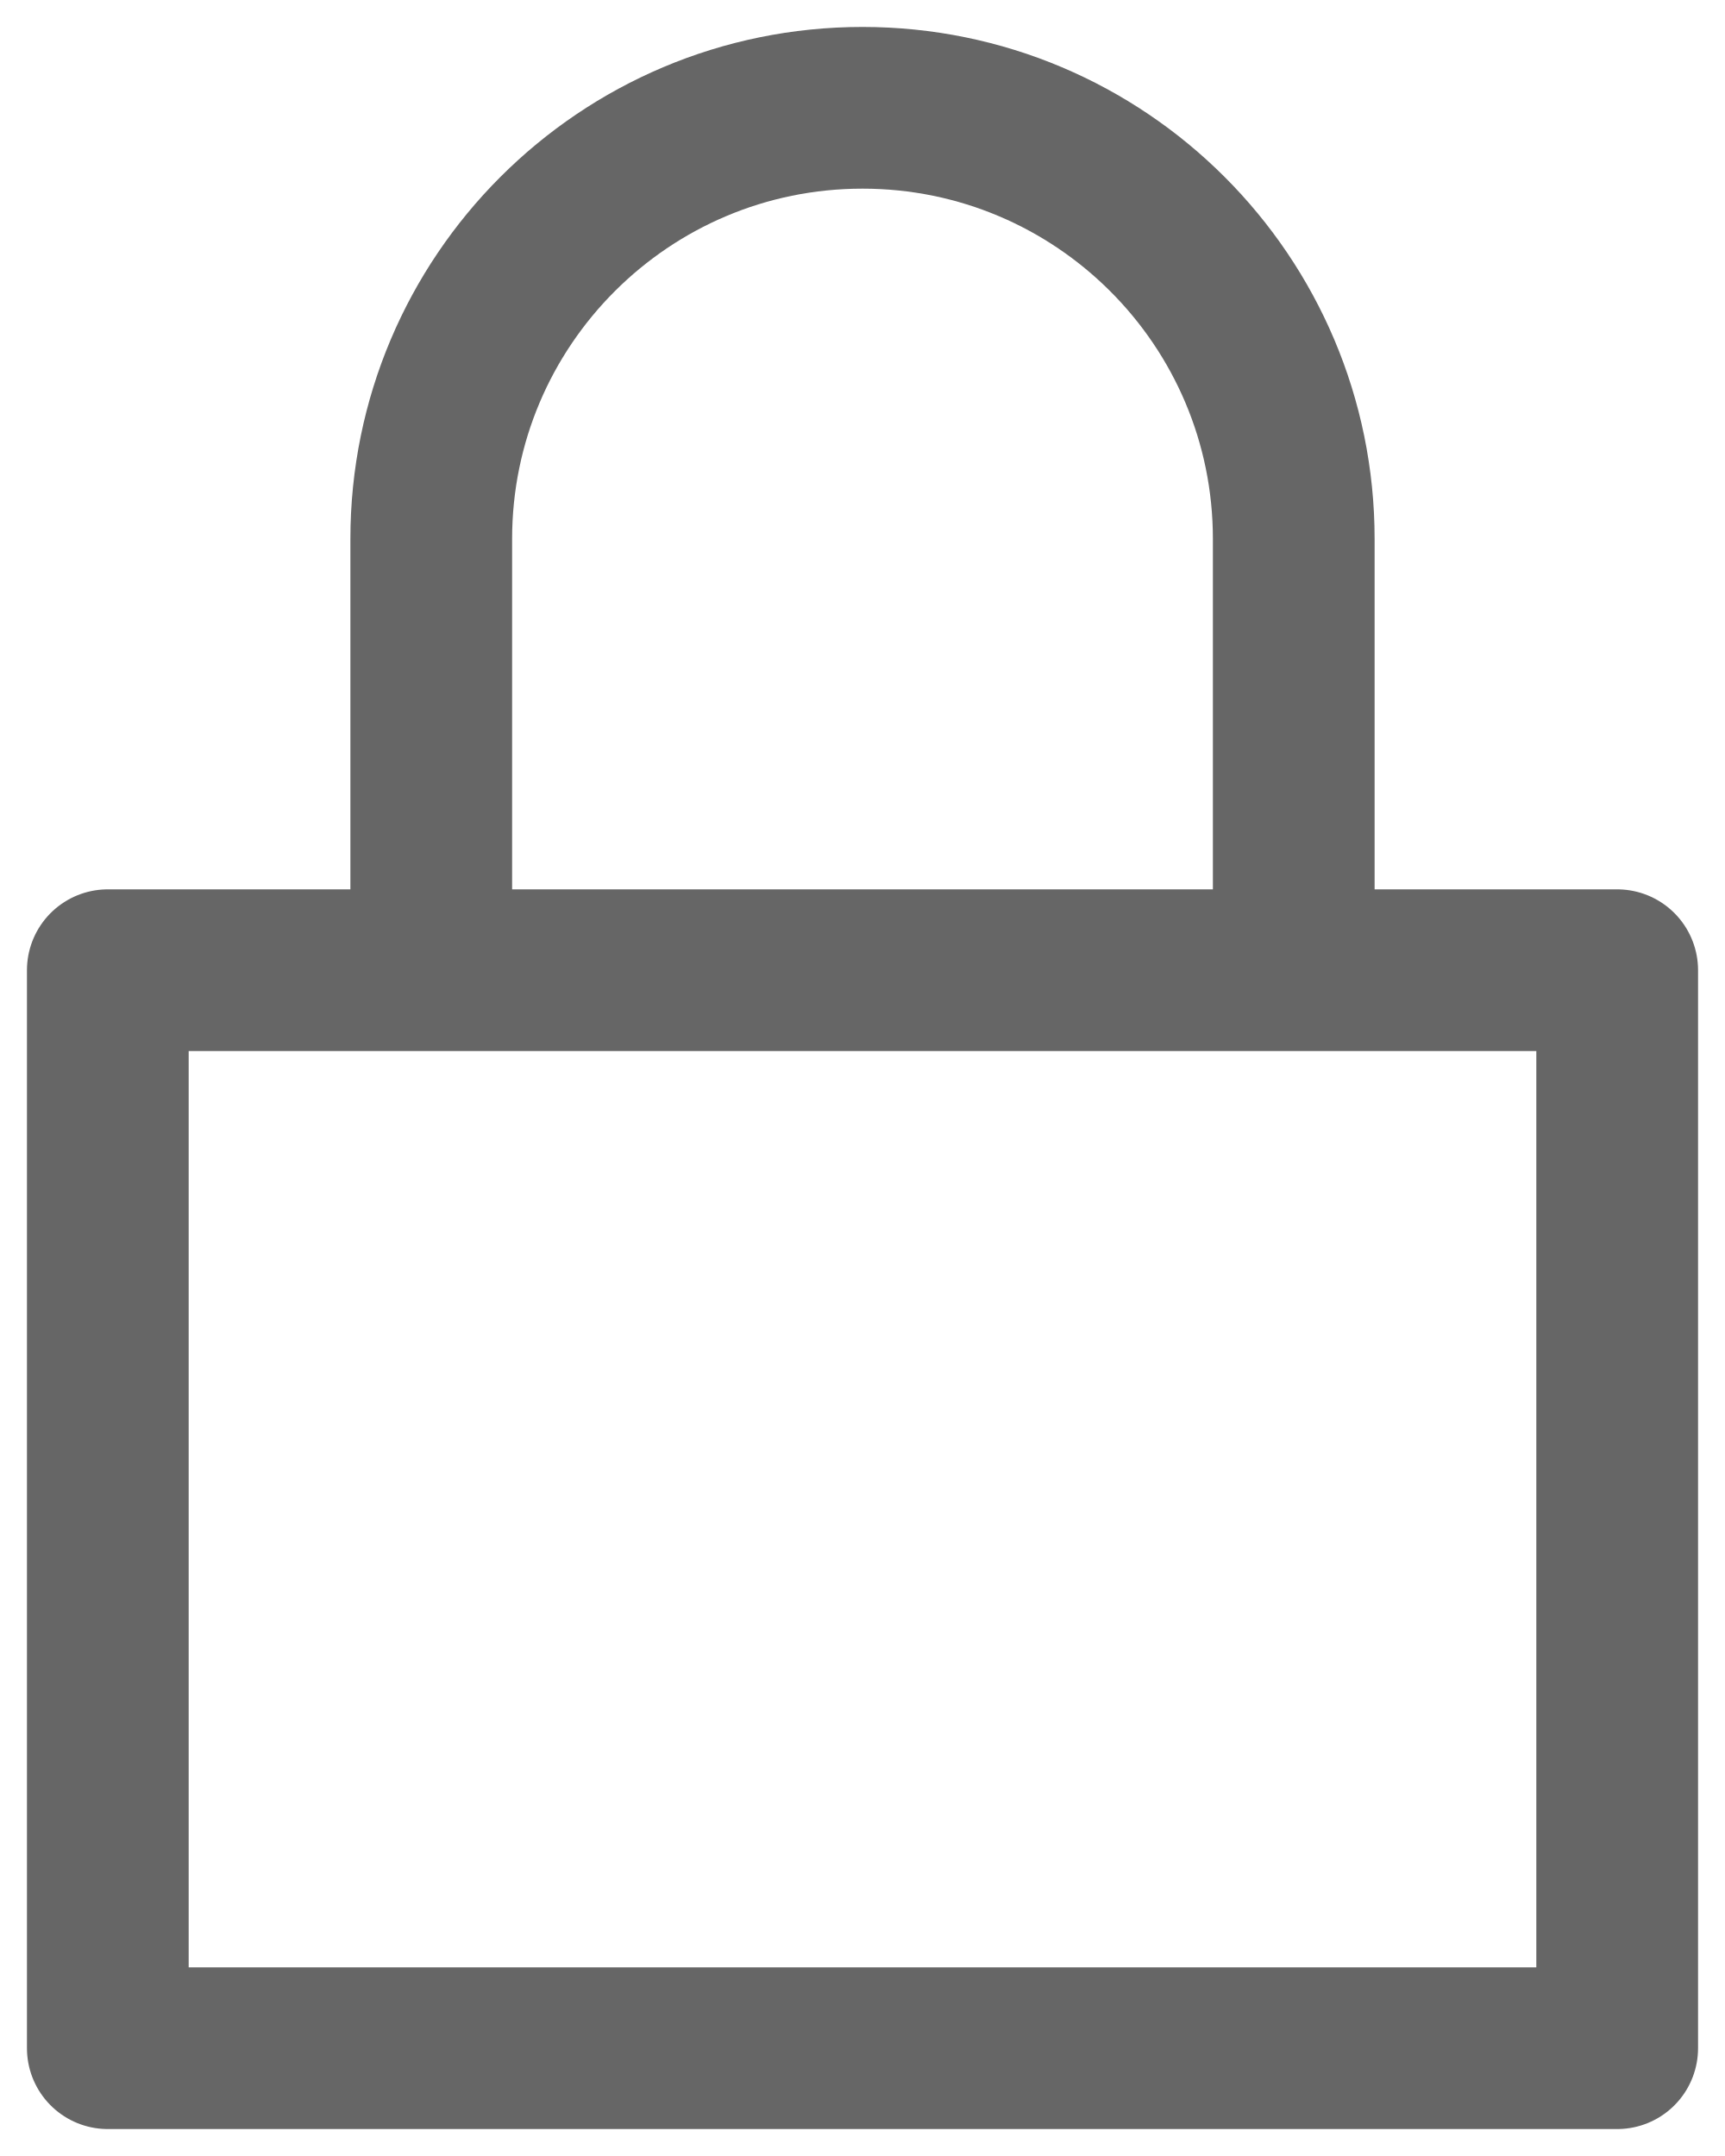
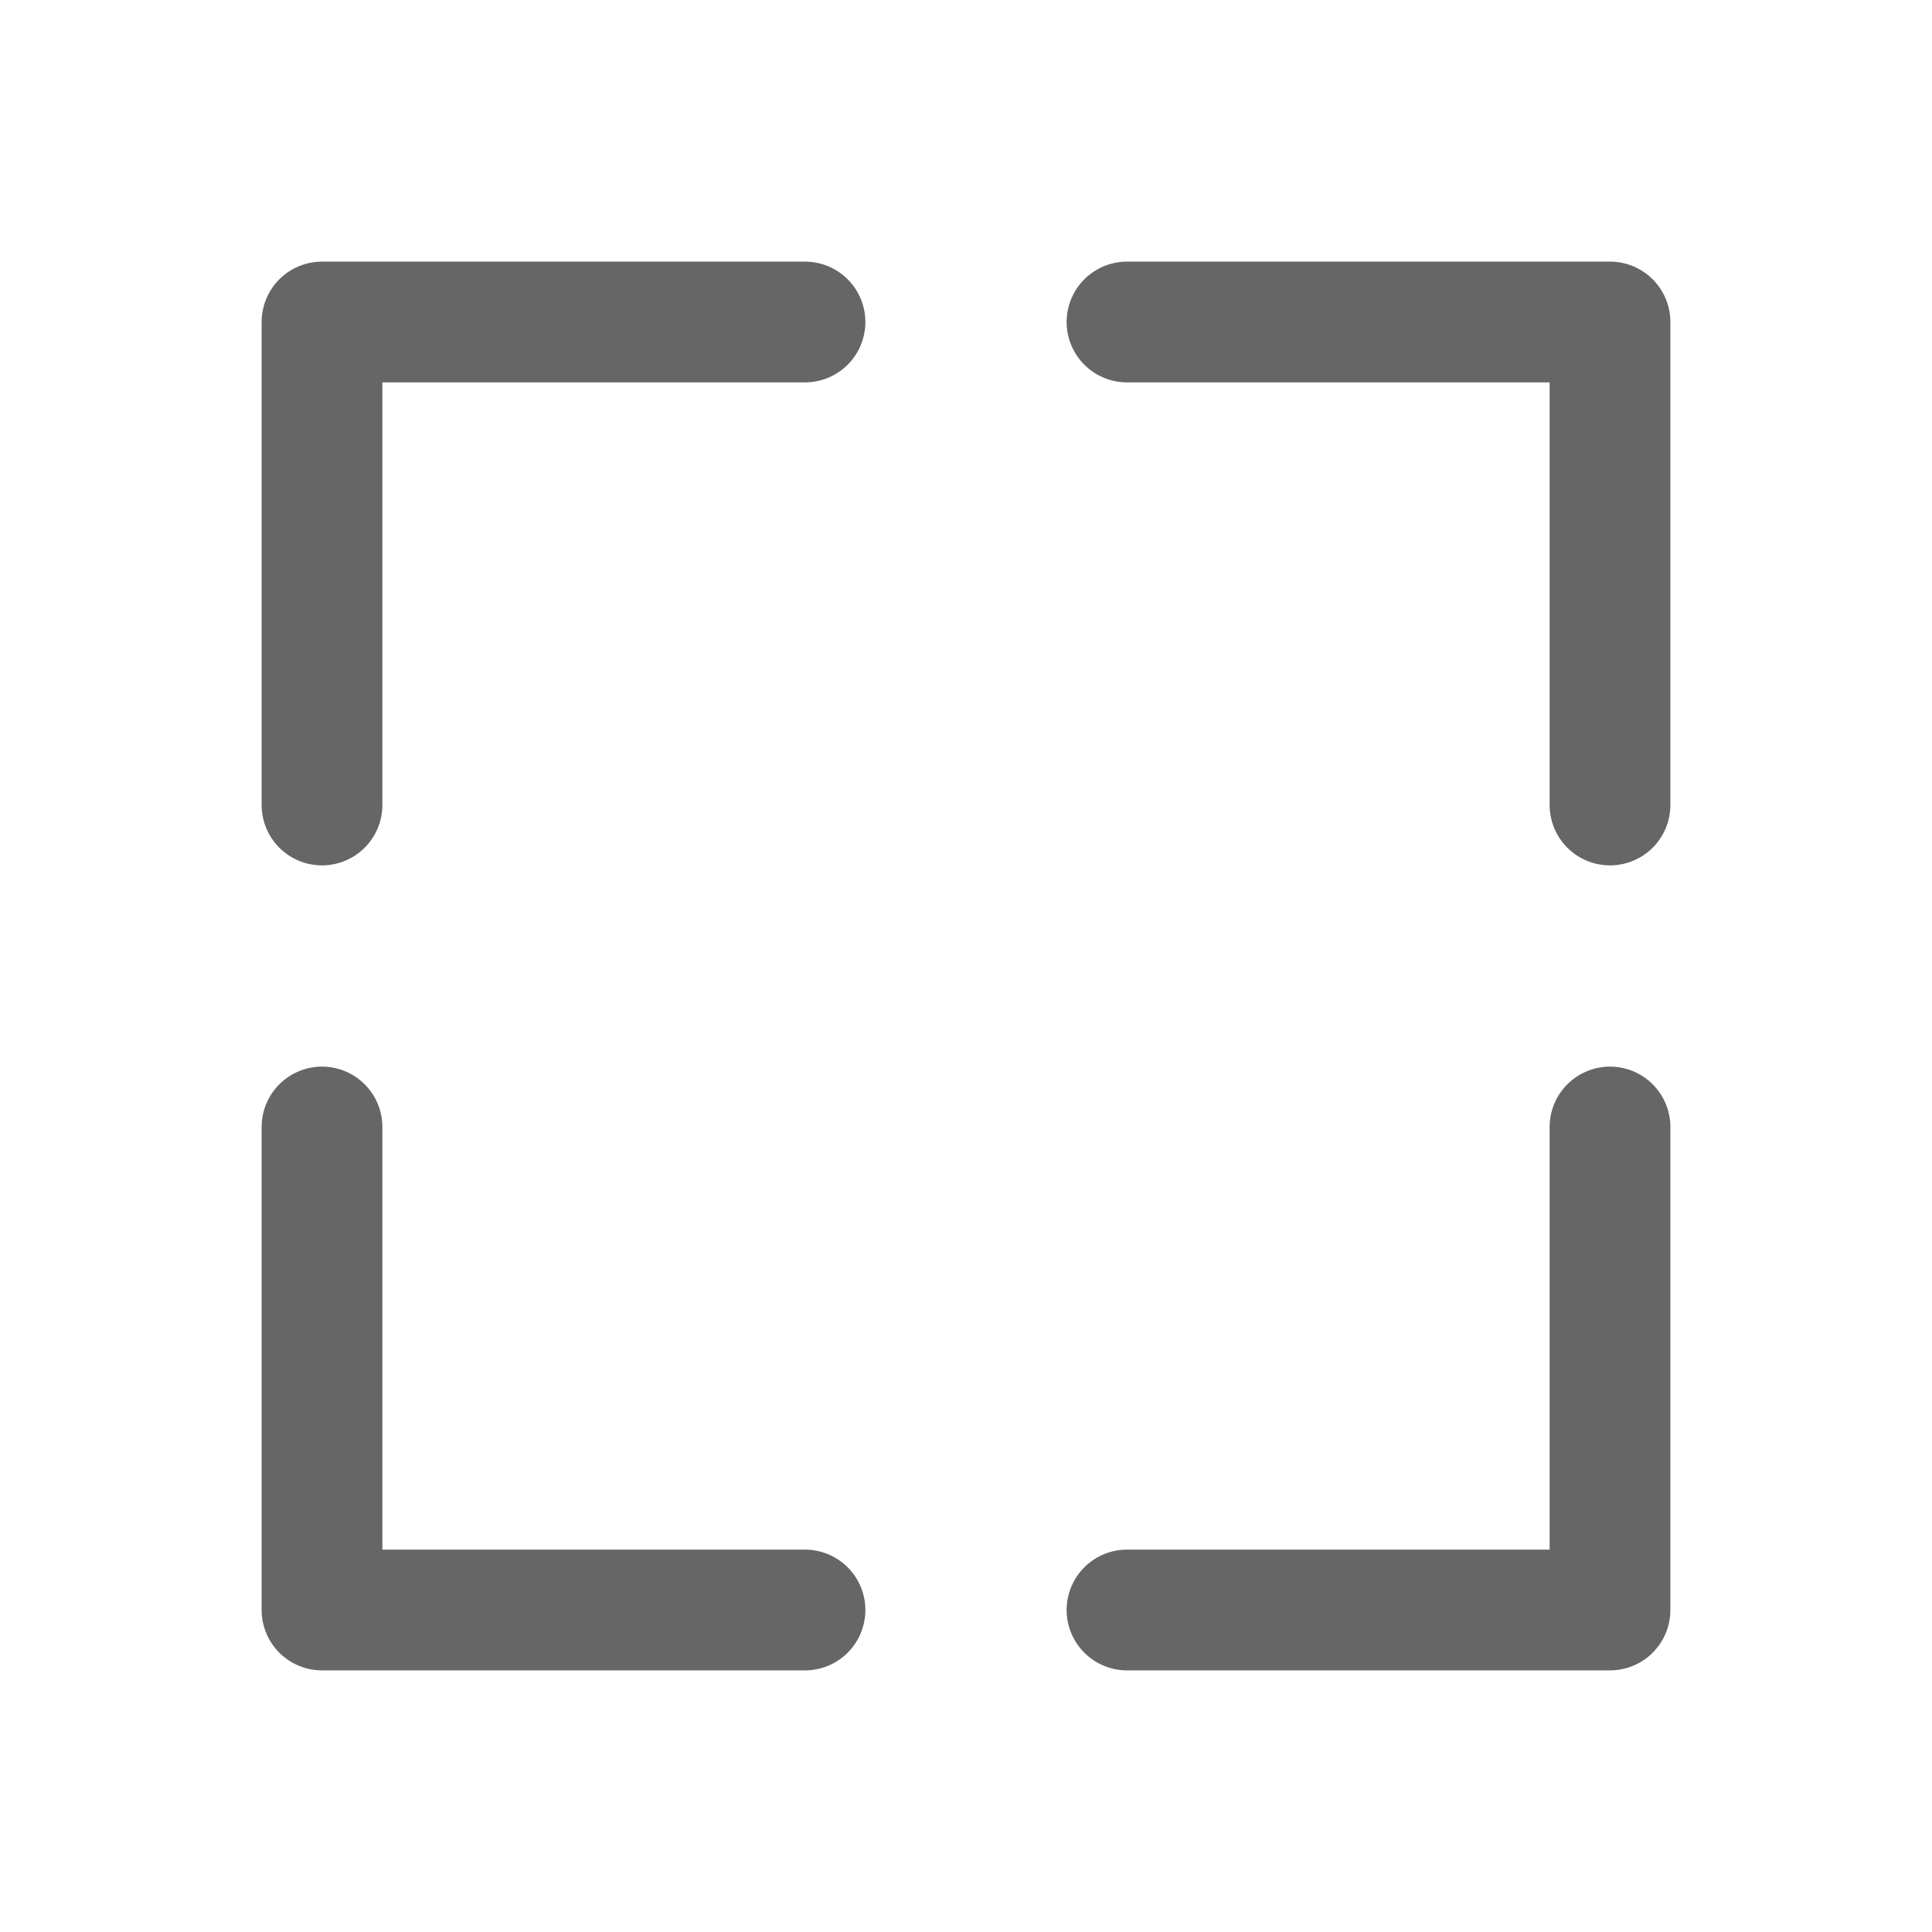
- <svg xmlns="http://www.w3.org/2000/svg" width="16" height="20" viewBox="0 0 16 20" fill="none">
-   <path d="M4 9V5C4 2.791 5.791 1 8 1C10.209 1 12 2.791 12 5V9M1 9H15V19H1V9Z" stroke="#666666" stroke-width="1.5" stroke-linejoin="round" />
+ <svg xmlns="http://www.w3.org/2000/svg" width="24" height="24" viewBox="0 0 24 24" fill="none">
+   <path d="M20 10V4L14 4M4 14L4 20H10M10 4L4 4L4 10M14 20H20V14" stroke="#666666" stroke-width="1.5" stroke-linecap="round" stroke-linejoin="round" />
</svg>
